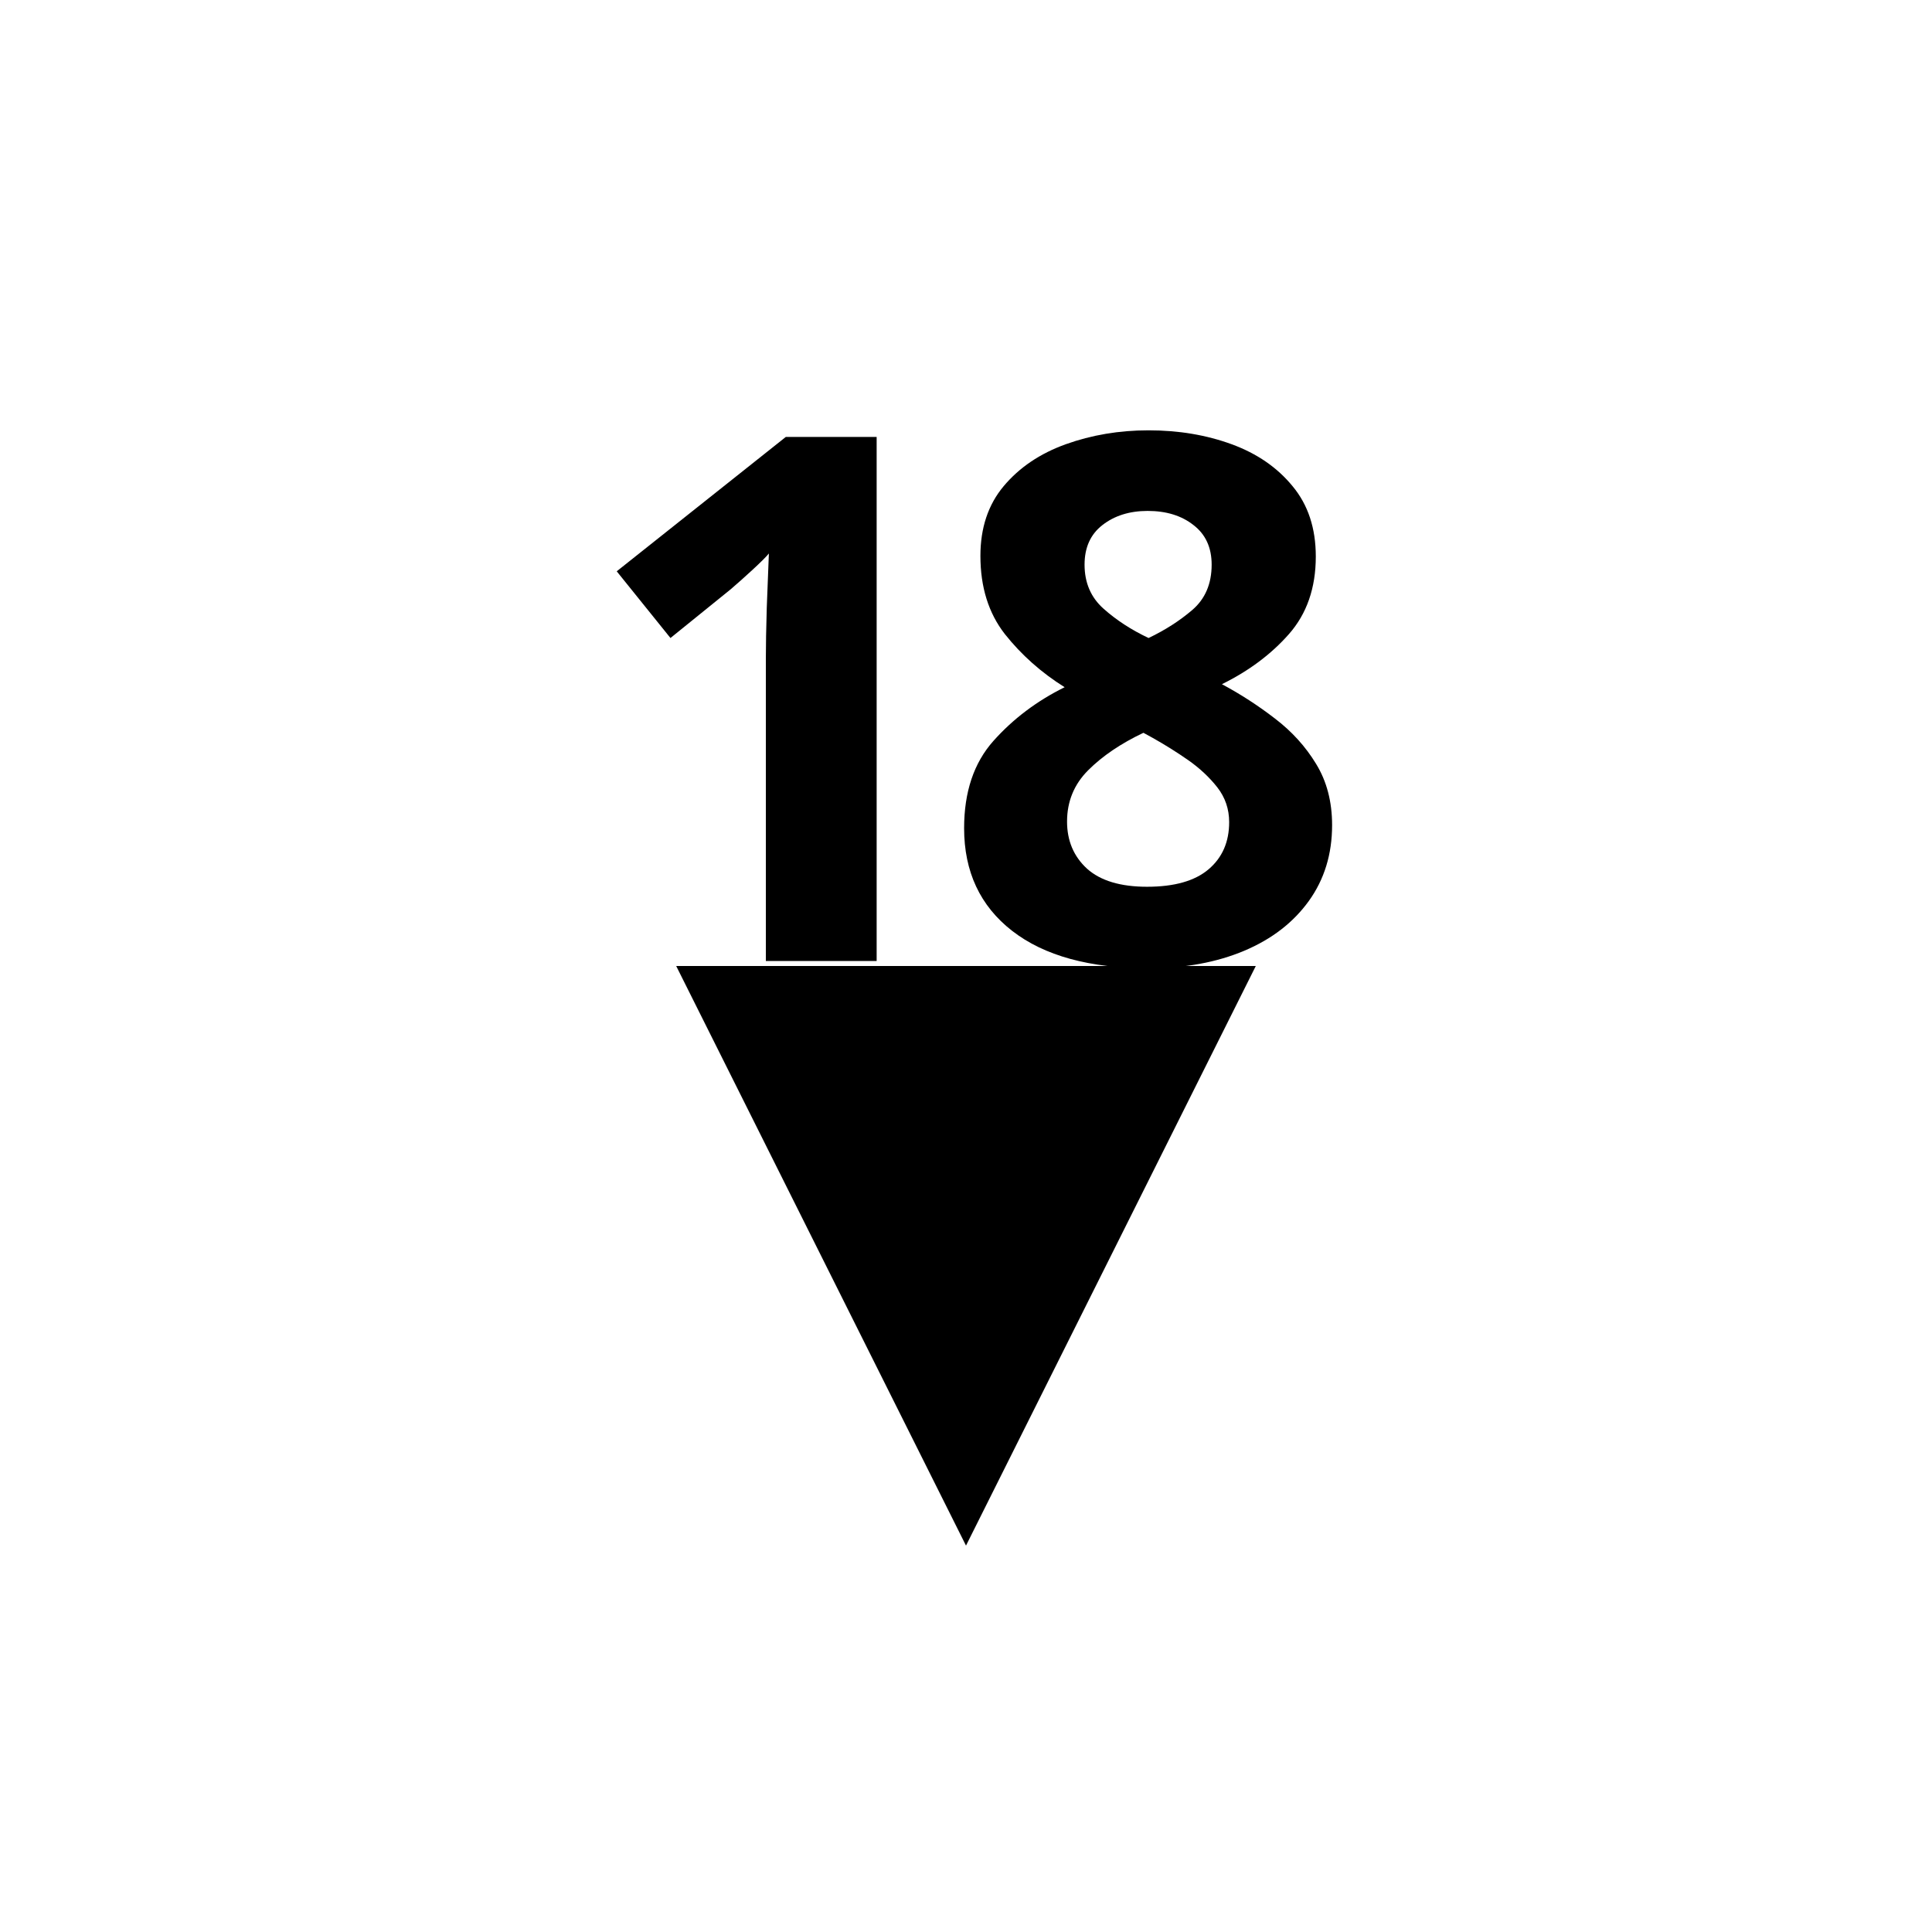
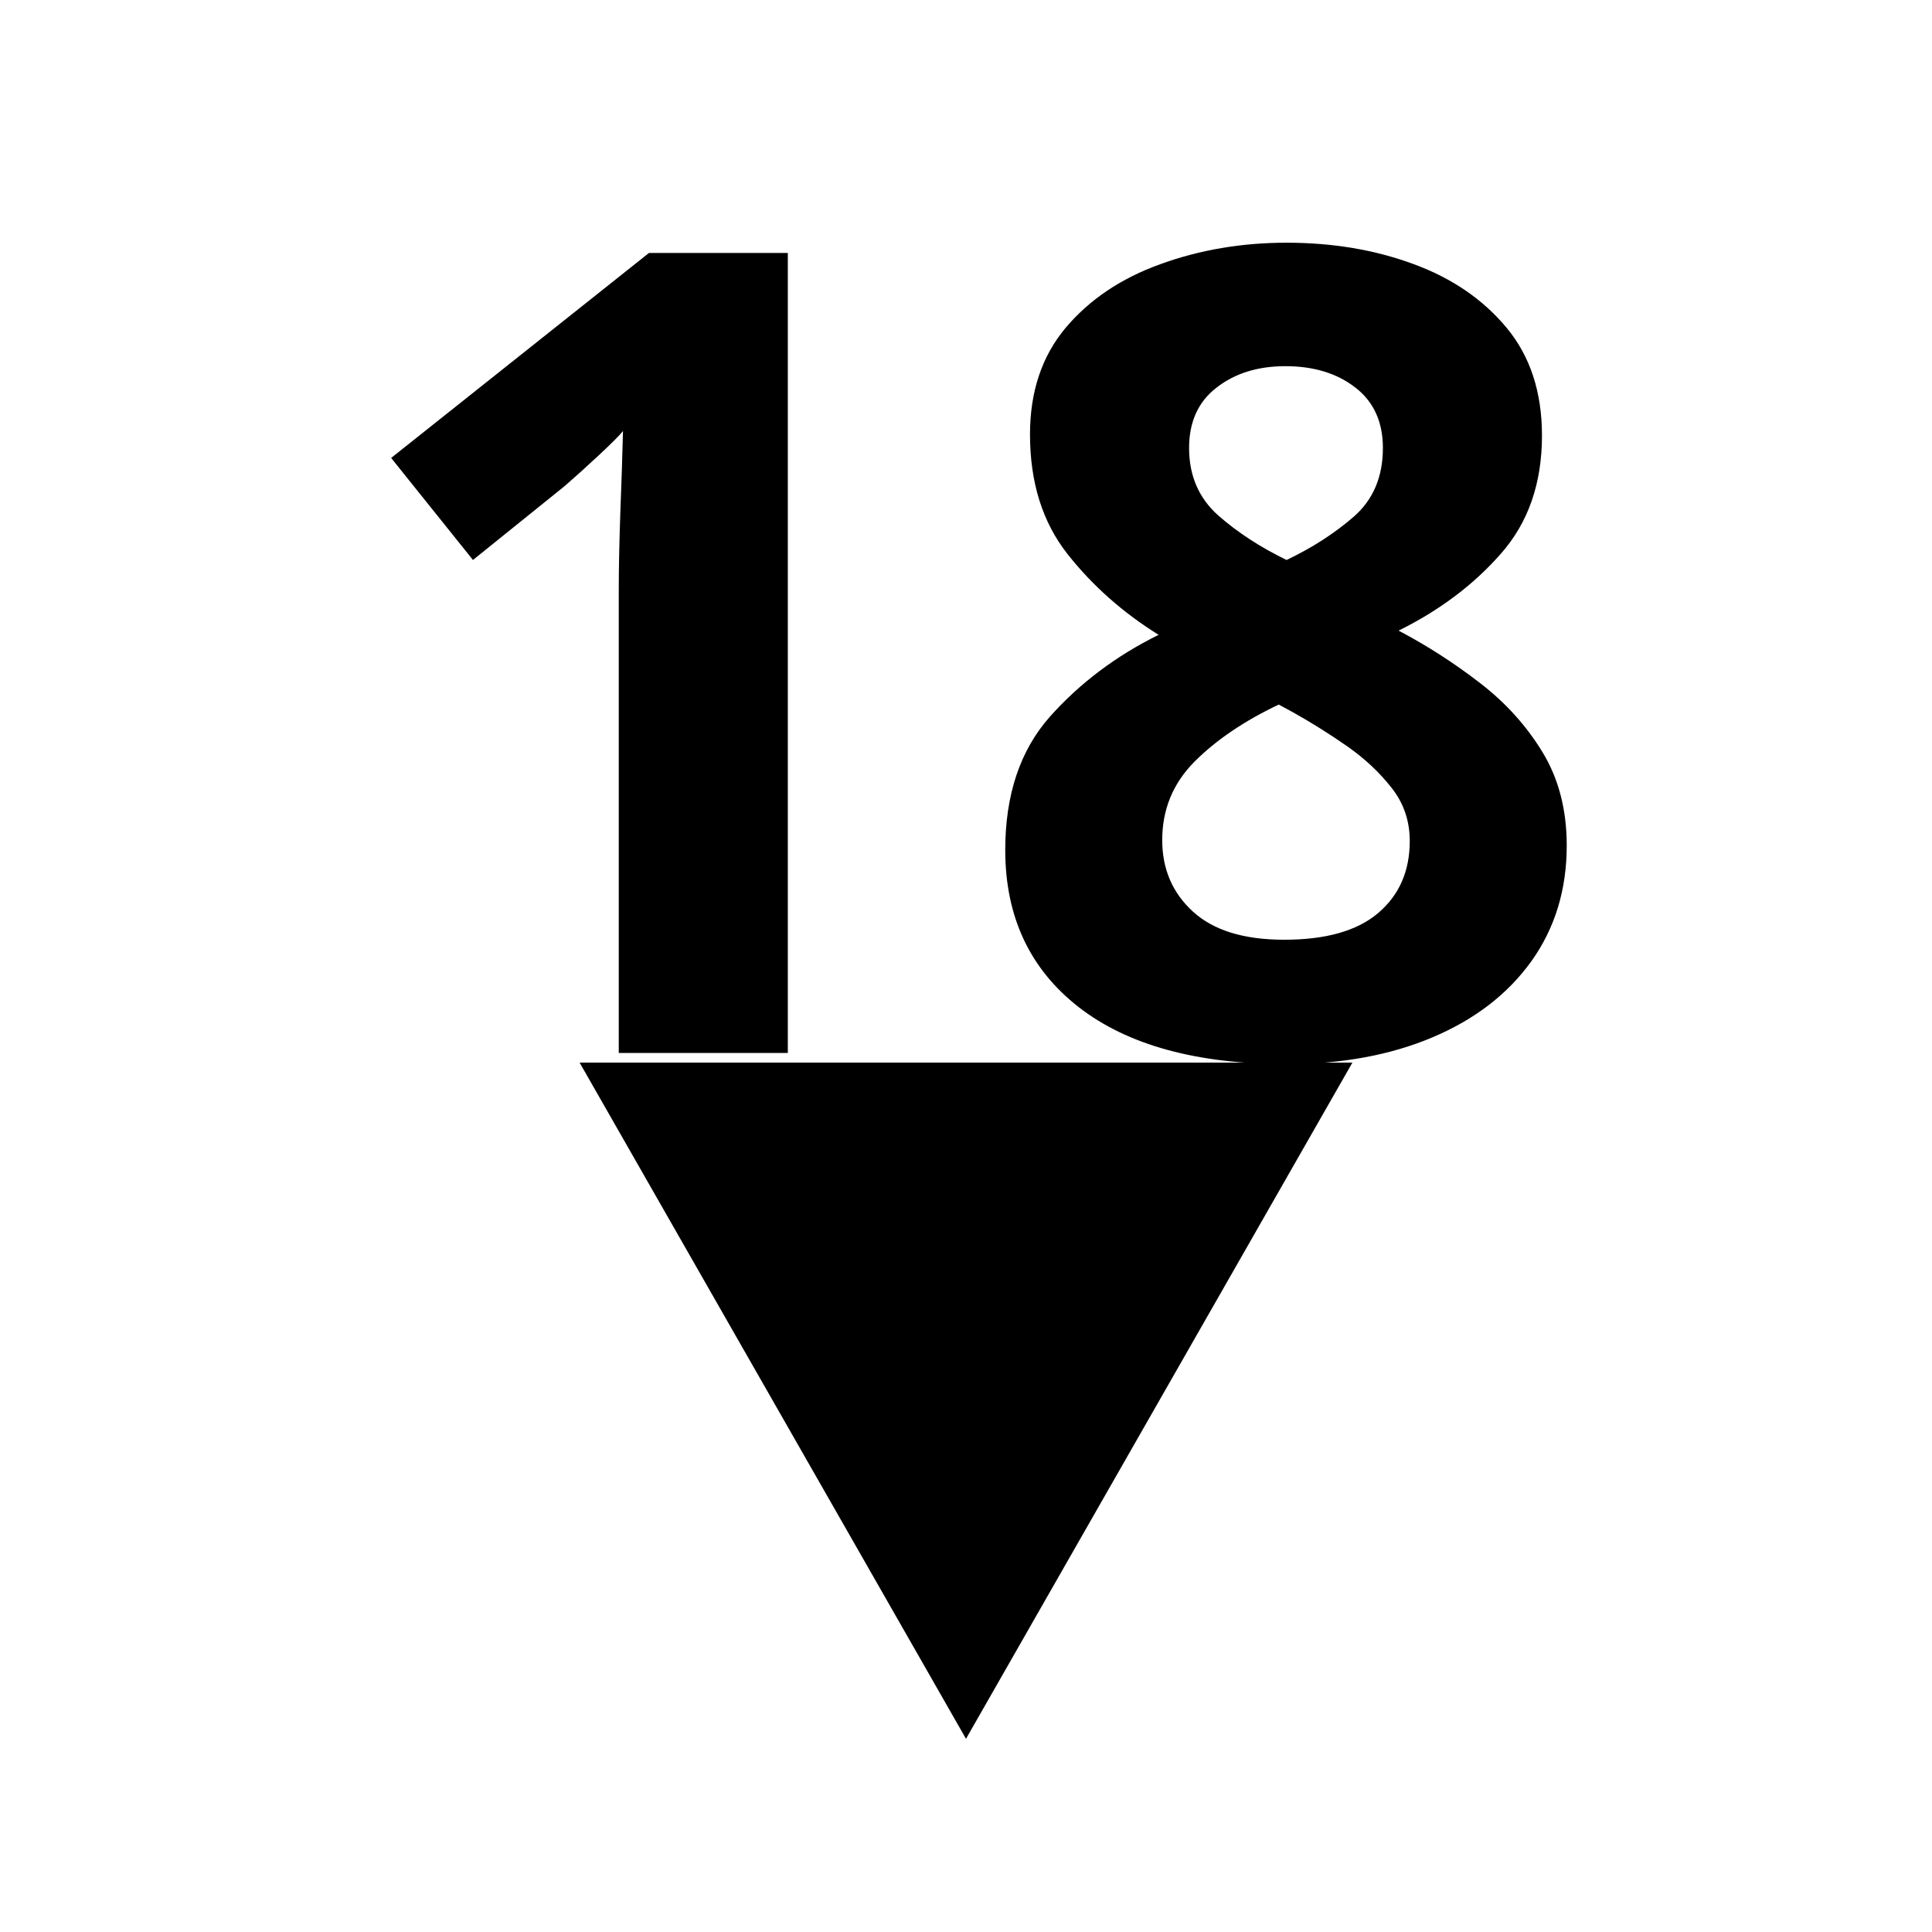
<svg xmlns="http://www.w3.org/2000/svg" xml:space="preserve" style="shape-rendering:geometricPrecision; text-rendering:geometricPrecision; image-rendering:optimizeQuality; fill-rule:evenodd; clip-rule:evenodd" viewBox="0 0 100 100">
  <g id="HM3">
-     <polygon points="35,50 65,50 50,80" style="fill:black;" />
-     <text x="50%" y="35%" text-anchor="middle" dominant-baseline="central" font-family="Amasis MT Medium" letter-spacing="-0.075em" font-size="38" font-style="normal" font-weight="550" style="stroke: none; fill: rgb(0,0,0);">18</text>
+     <circle style="fill: rgb(255, 255, 255); fill-rule: nonzero; opacity: 0.2; " cx="50%" cy="50%" r="45%" />
+     <polygon points="30,55 70,55 50,90" style="fill:black;" />
+     <text x="50%" y="32%" text-anchor="middle" dominant-baseline="central" font-family="Amasis MT Medium" letter-spacing="0em" font-size="58" font-style="normal" font-weight="550" style="stroke: none; fill: rgb(0,0,0);">18</text>
  </g>
</svg>
